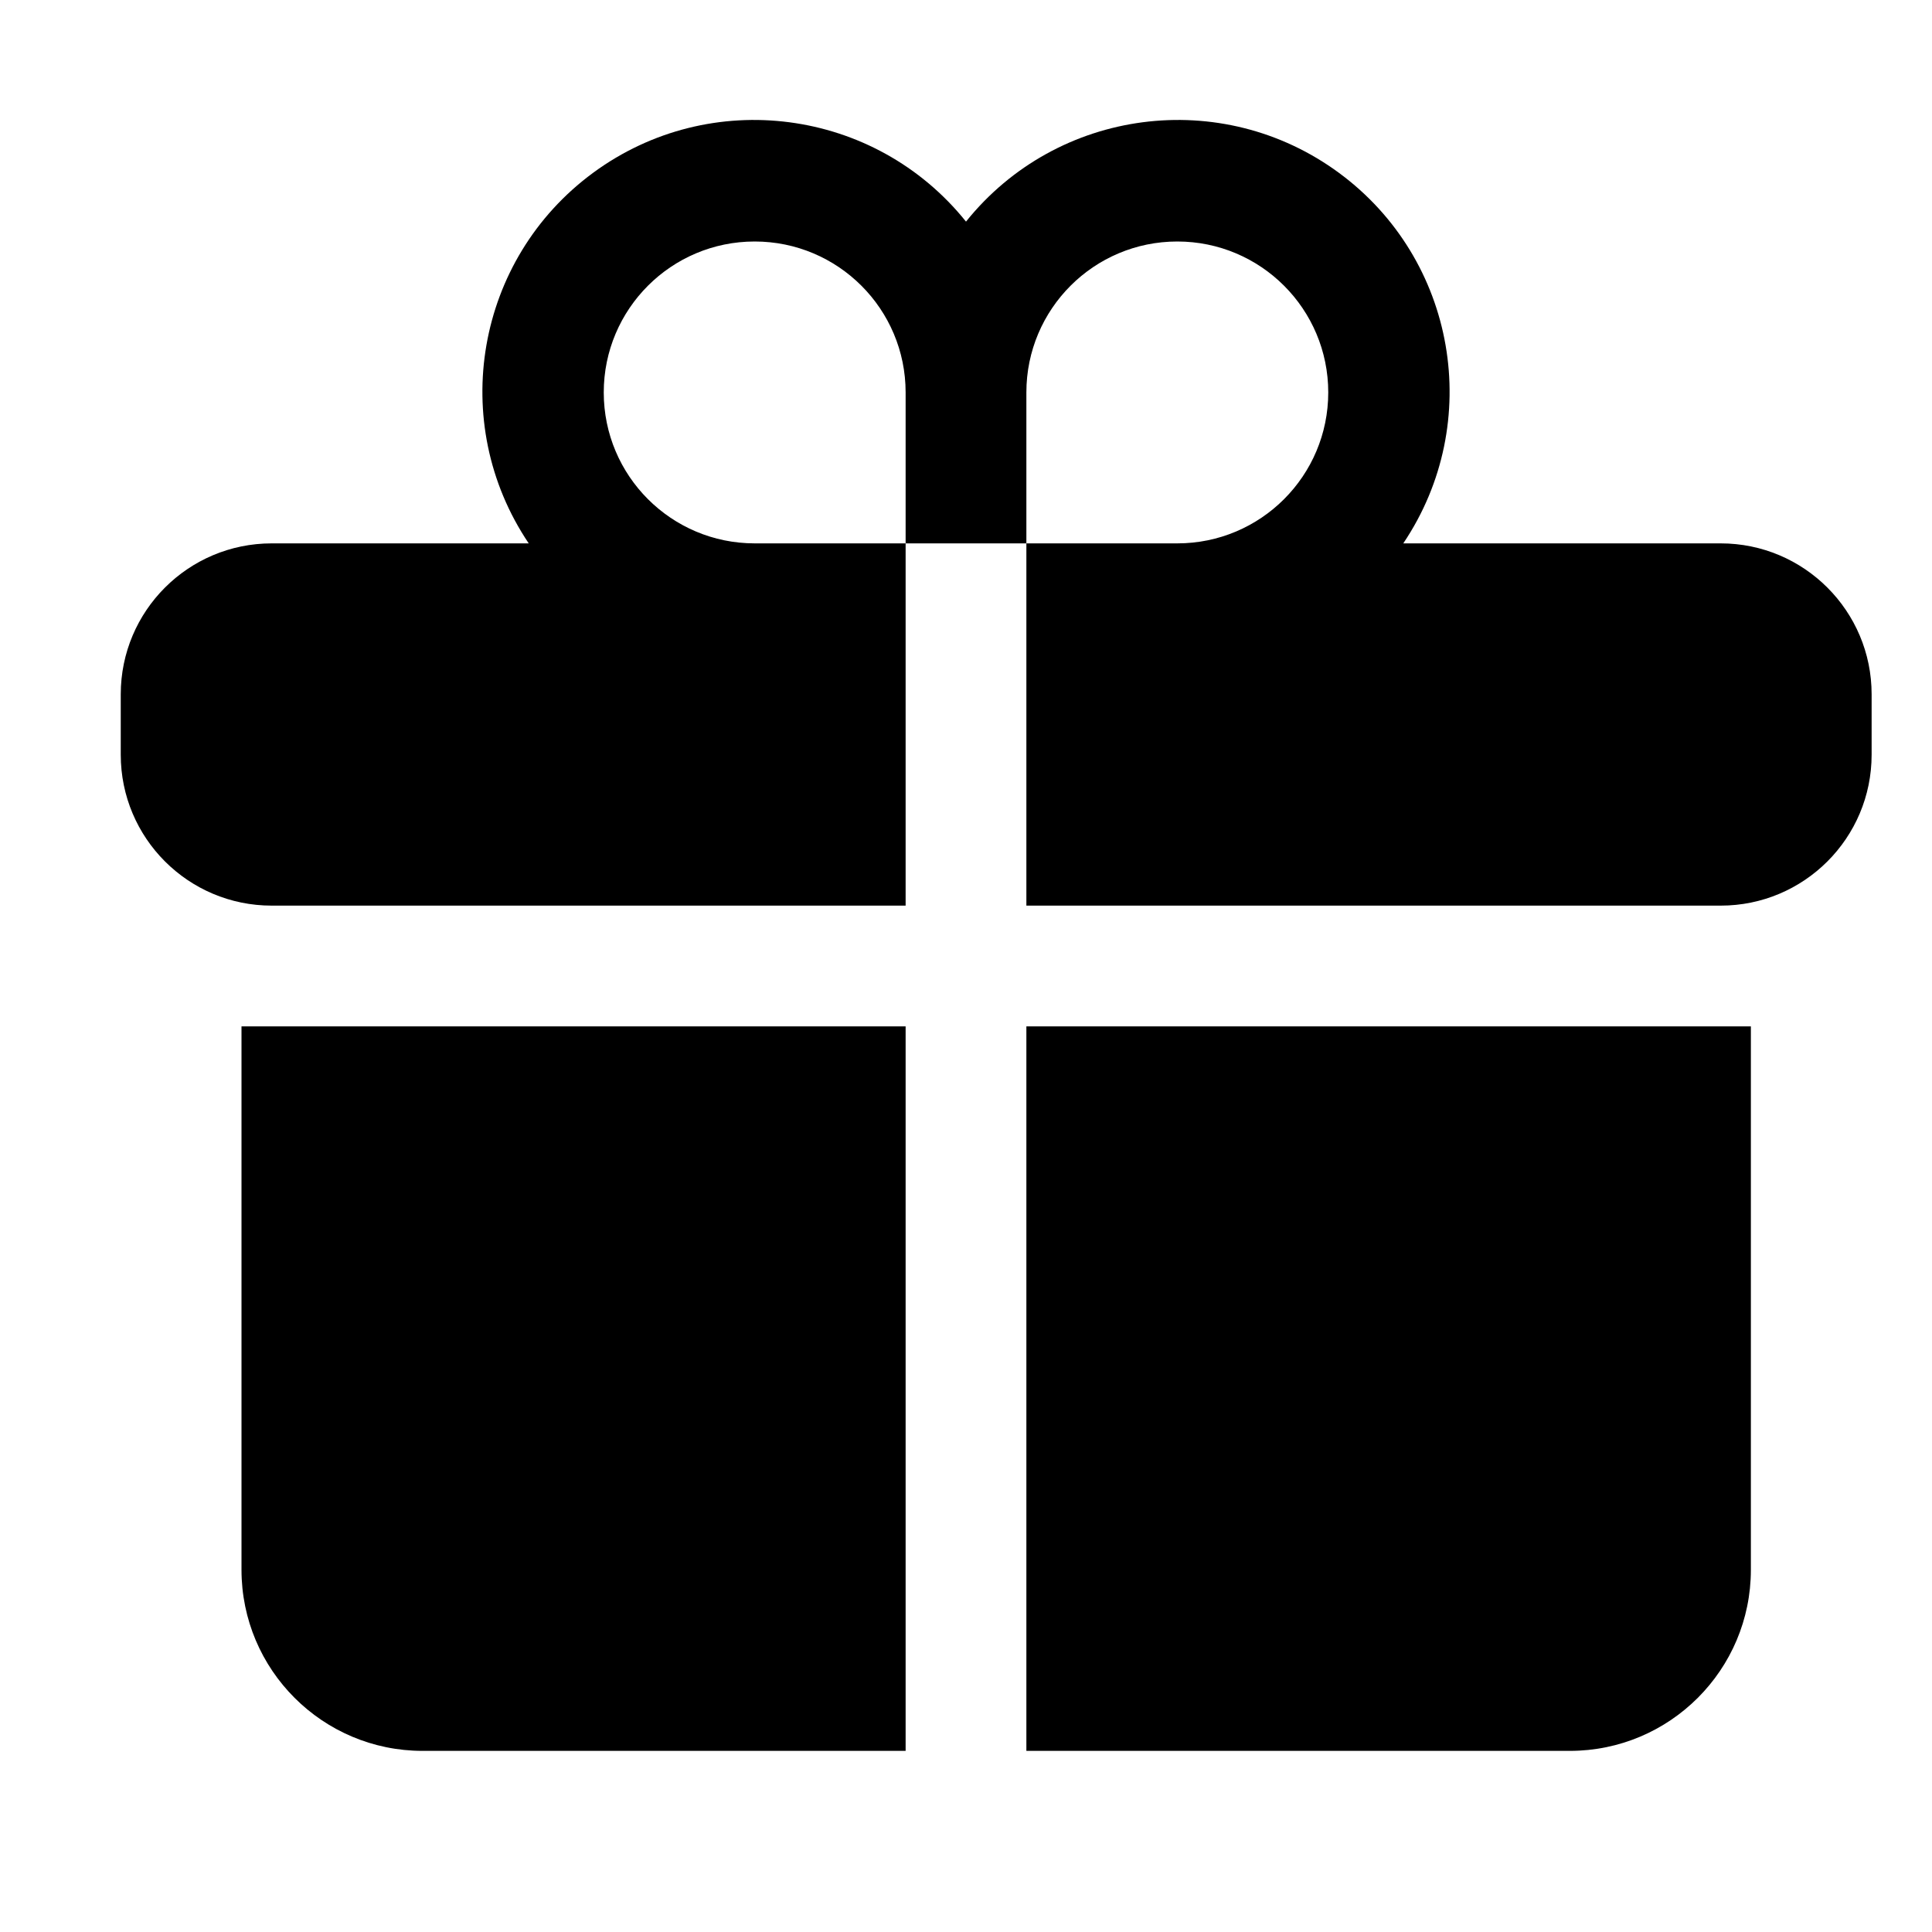
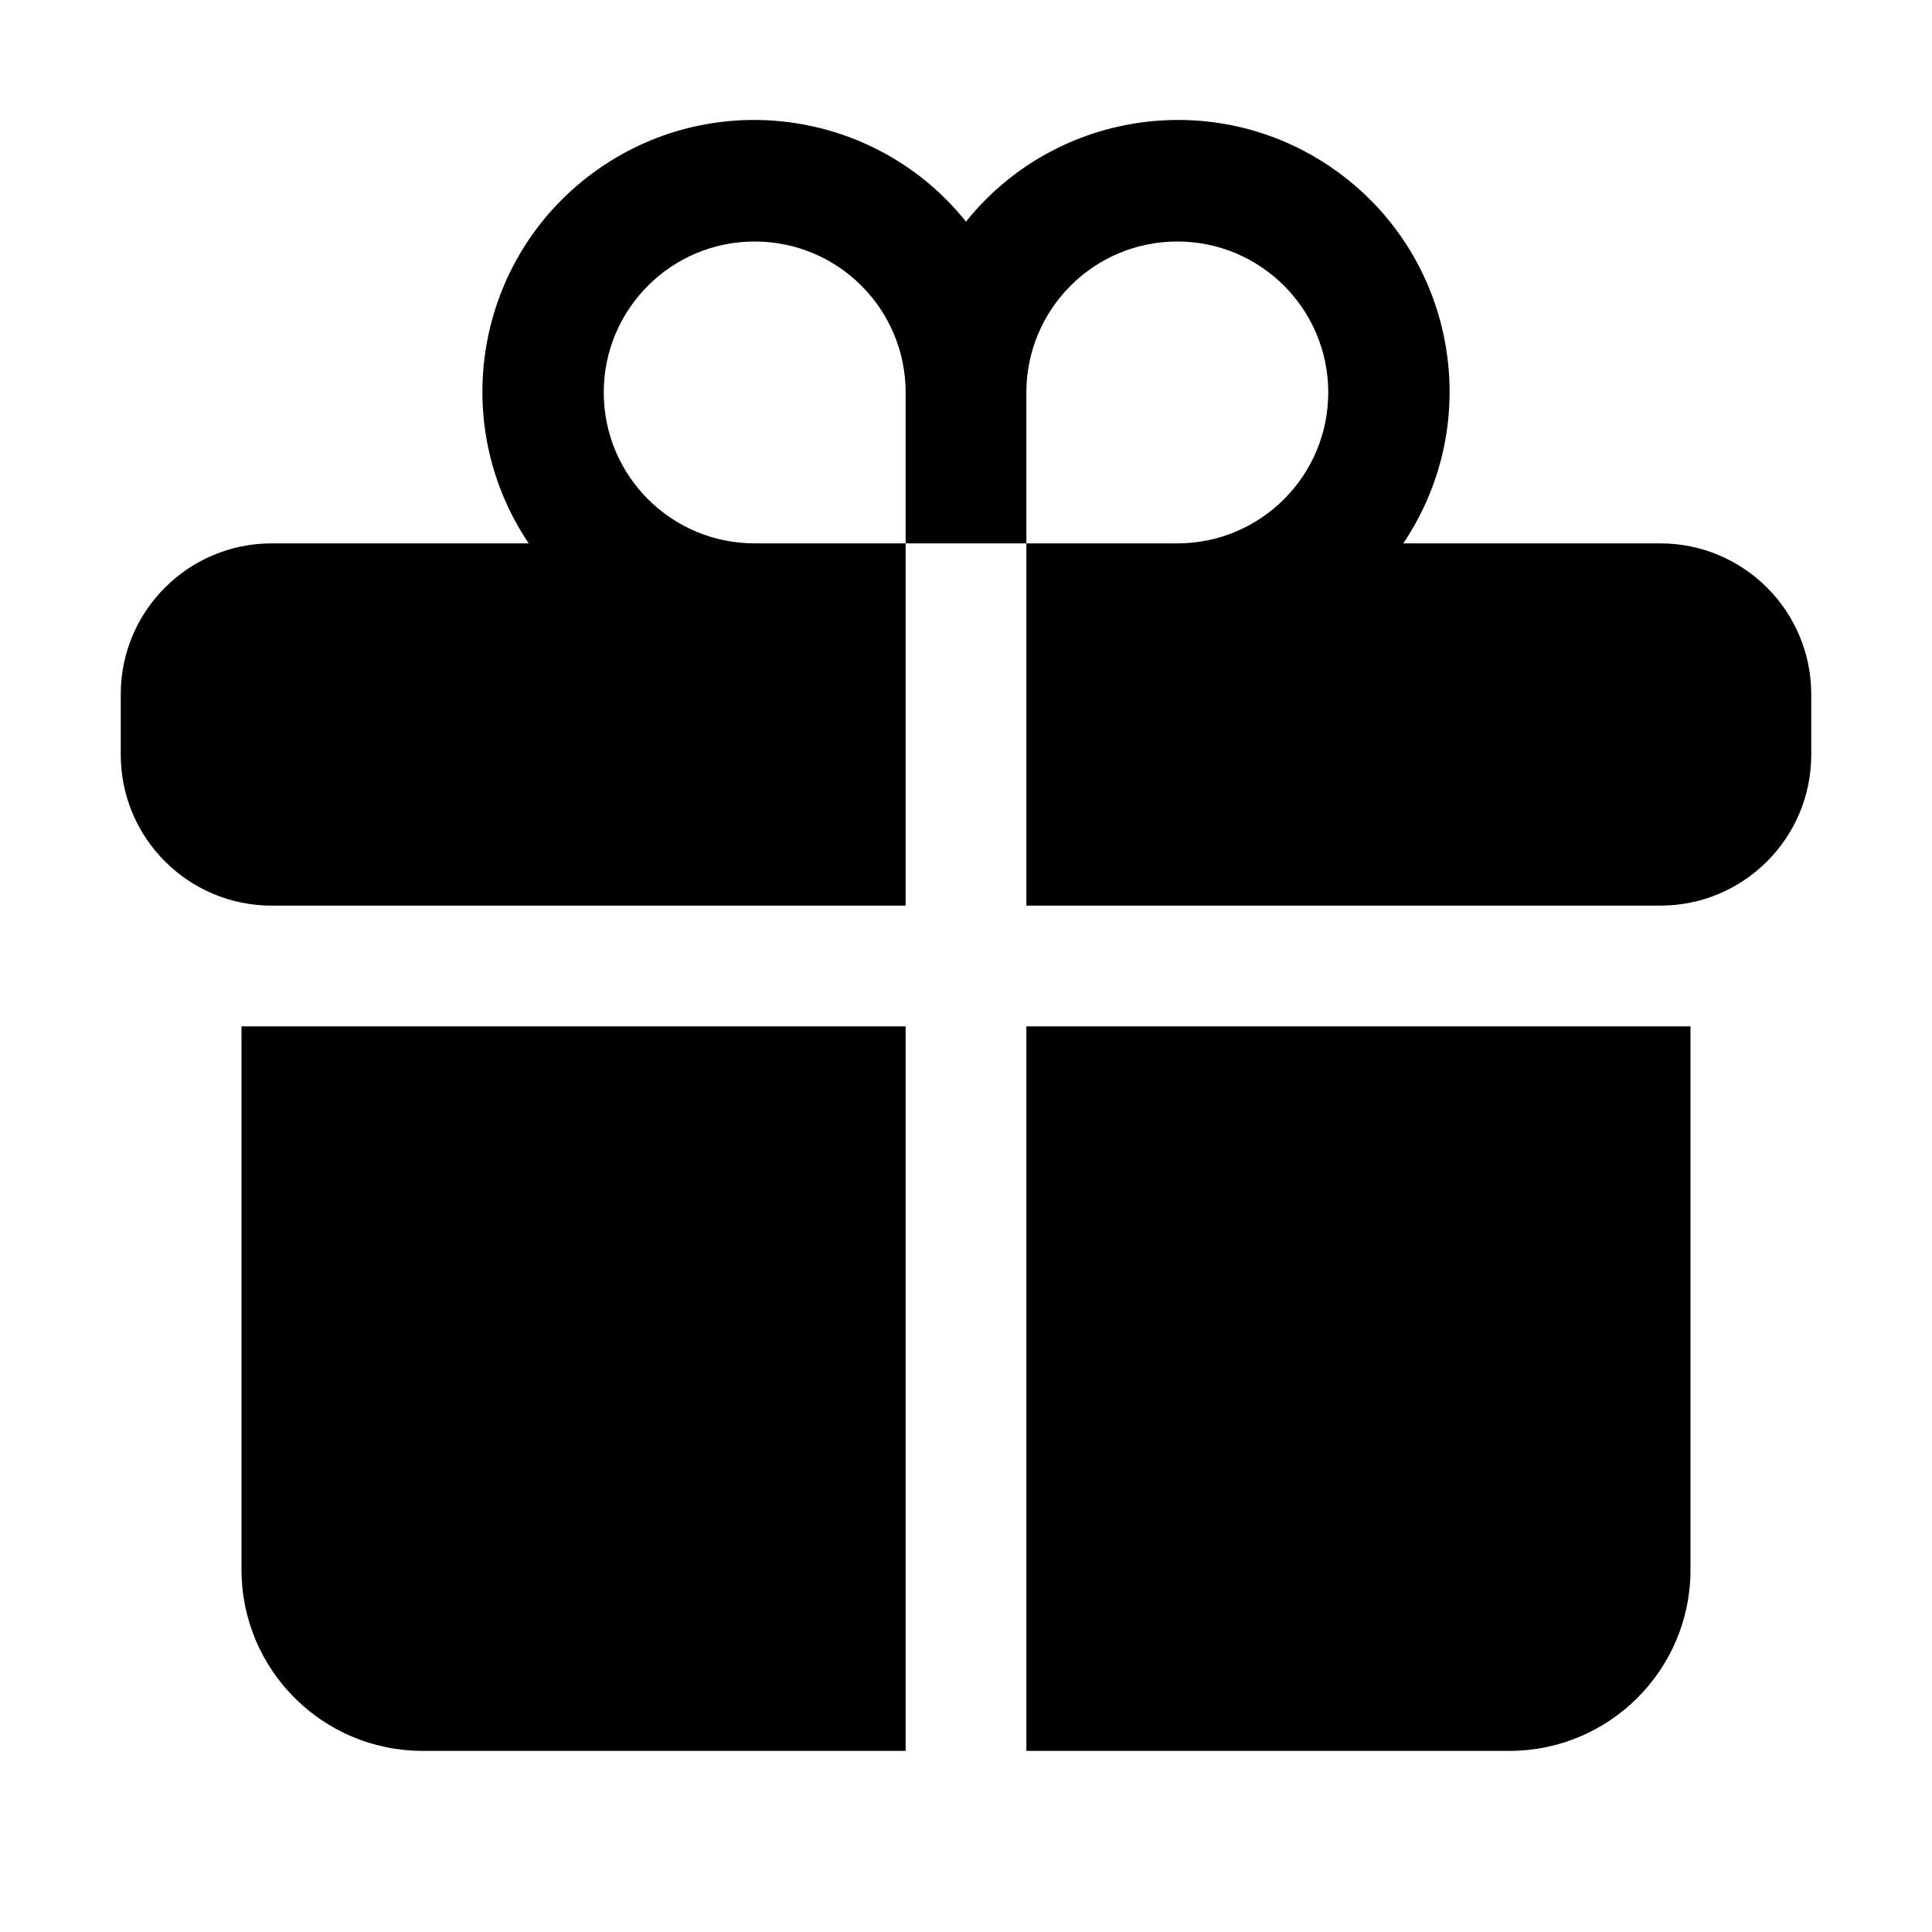
<svg xmlns="http://www.w3.org/2000/svg" viewBox="0 0 24 24" fill="currentColor" aria-hidden="true" data-slot="icon">
-   <path d="M9.375 3a1.875 1.875 0 0 0 0 3.75h1.875v4.5H3.375A1.875 1.875 0 0 1 1.5 9.375v-.75c0-1.036.84-1.875 1.875-1.875h3.193A3.375 3.375 0 0 1 12 2.753a3.375 3.375 0 0 1 5.432 3.997h3.943c1.035 0 1.875.84 1.875 1.875v.75c0 1.036-.84 1.875-1.875 1.875H12.75v-4.5h1.875a1.875 1.875 0 1 0-1.875-1.875V6.75h-1.5V4.875C11.25 3.839 10.41 3 9.375 3ZM11.25 12.75H3v6.75a2.25 2.25 0 0 0 2.25 2.25h6v-9ZM12.75 12.75v9h6.75a2.25 2.25 0 0 0 2.25-2.25v-6.75h-9Z" />
+   <path d="M9.375 3a1.875 1.875 0 0 0 0 3.75h1.875v4.5H3.375A1.875 1.875 0 0 1 1.5 9.375v-.75c0-1.036.84-1.875 1.875-1.875h3.193A3.375 3.375 0 0 1 12 2.753a3.375 3.375 0 0 1 5.432 3.997h3.193c1.035 0 1.875.84 1.875 1.875v.75c0 1.036-.84 1.875-1.875 1.875H12.75v-4.5h1.875a1.875 1.875 0 1 0-1.875-1.875V6.75h-1.5V4.875C11.25 3.839 10.41 3 9.375 3ZM11.25 12.75H3v6.75a2.25 2.25 0 0 0 2.25 2.25h6v-9ZM12.75 12.75v9h6A2.25 2.25 0 0 0 21 19.5v-6.75h-8.25Z" />
</svg>
